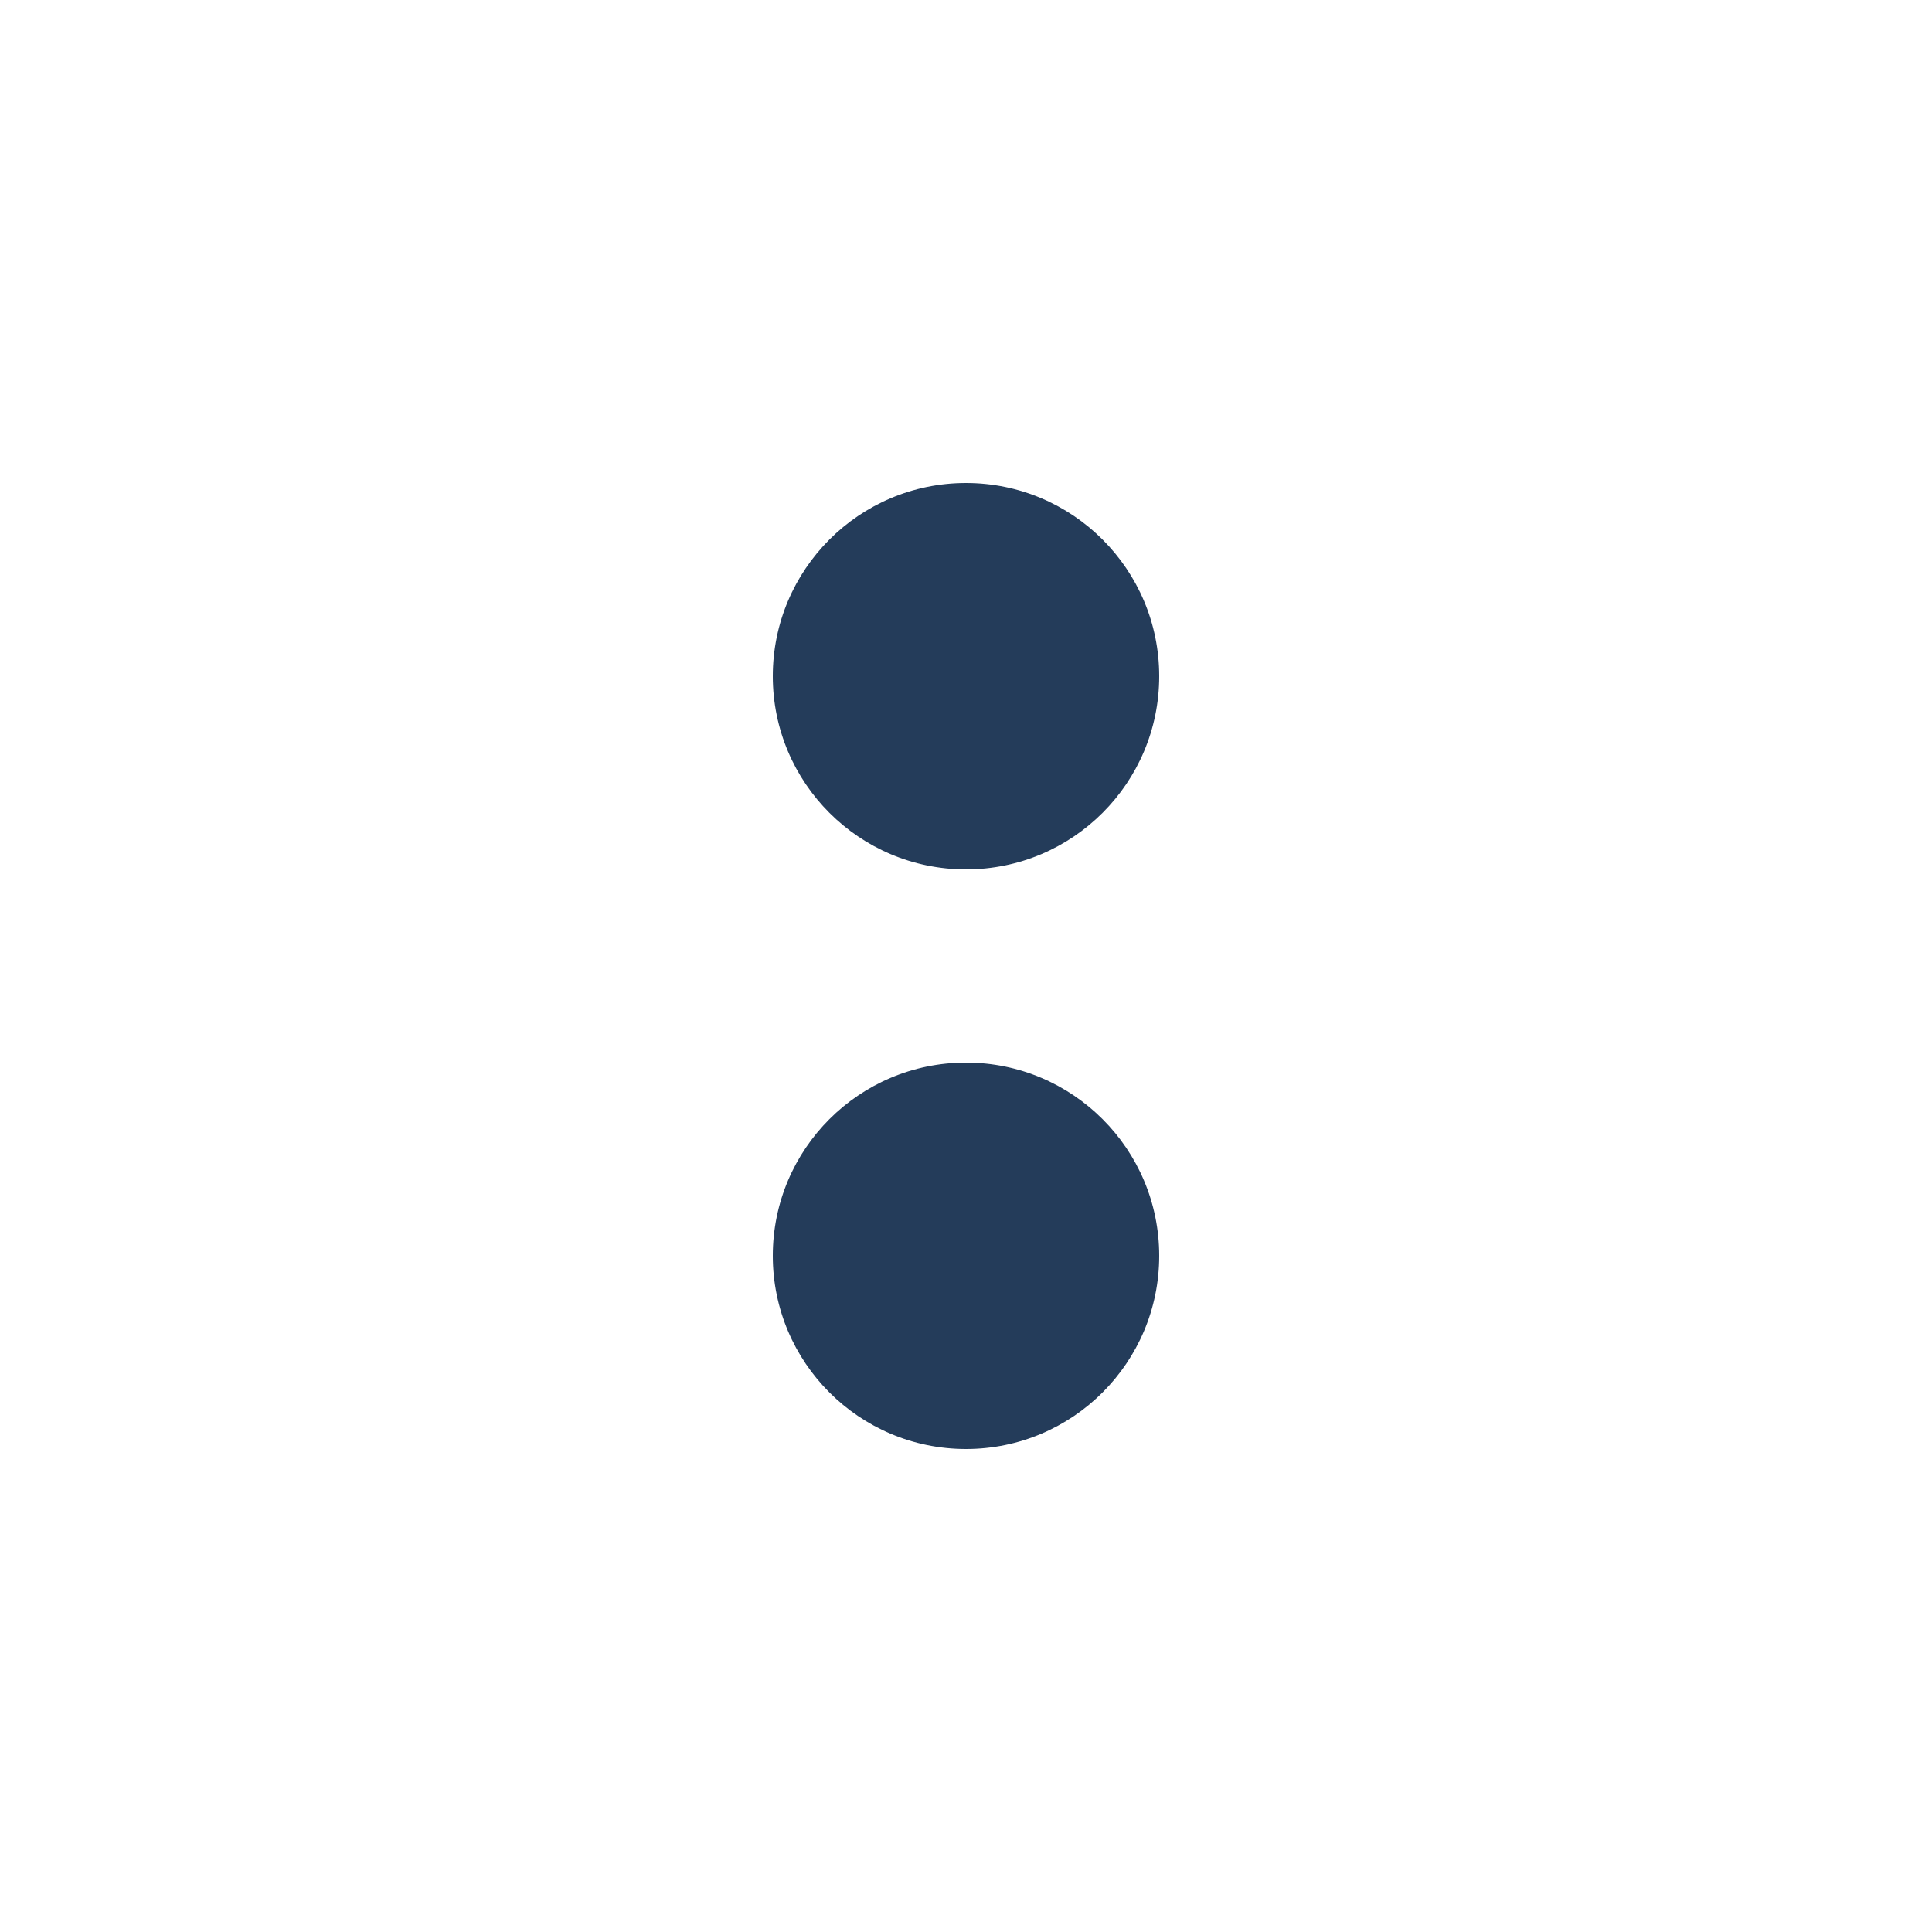
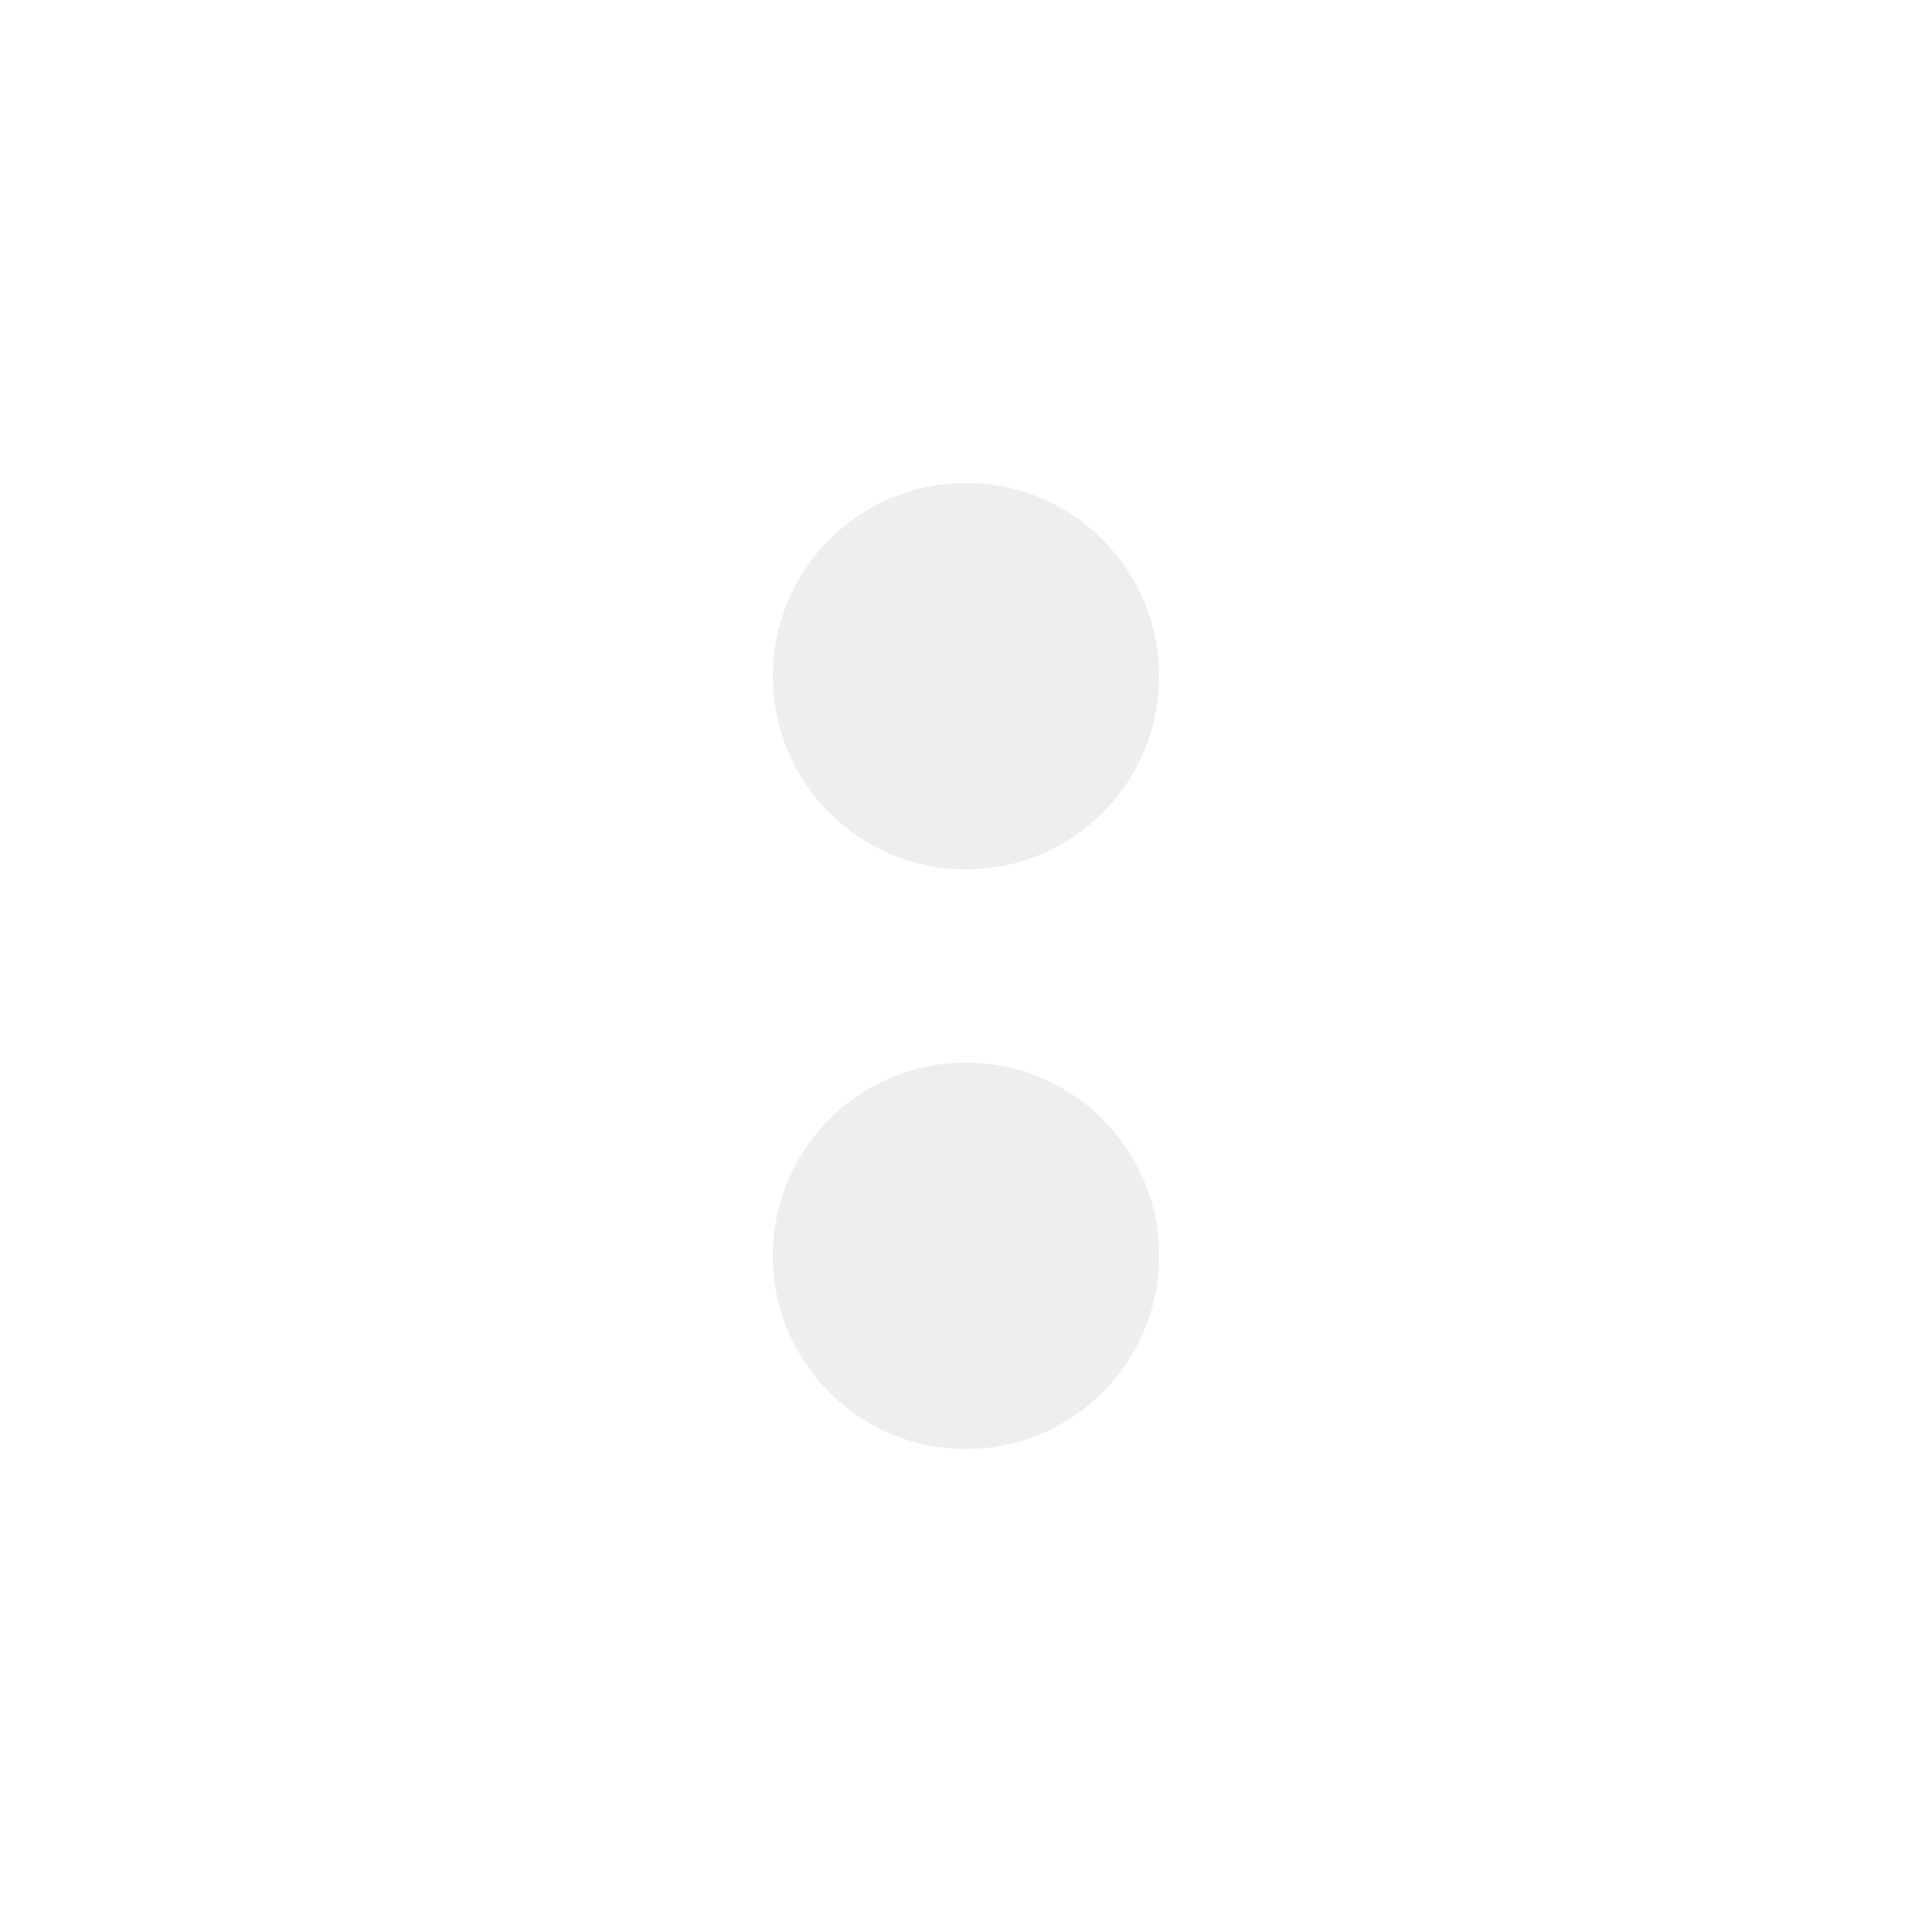
- <svg xmlns="http://www.w3.org/2000/svg" fill="#243C5A" width="100pt" height="100pt" version="1.1" viewBox="0 0 100 100">
+ <svg xmlns="http://www.w3.org/2000/svg" style="width: 60pt; height: 60pt; margin-left: -1.25rem; margin-top: -1.25rem;" fill="#eeeeee" version="1.1" viewBox="0 0 100 100">
  <path d="m50 45c-5.523 0-10-4.477-10-10s4.477-10 10-10 10 4.477 10 10-4.477 10-10 10zm0 30c-5.523 0-10-4.477-10-10s4.477-10 10-10 10 4.477 10 10-4.477 10-10 10z" />
</svg>
